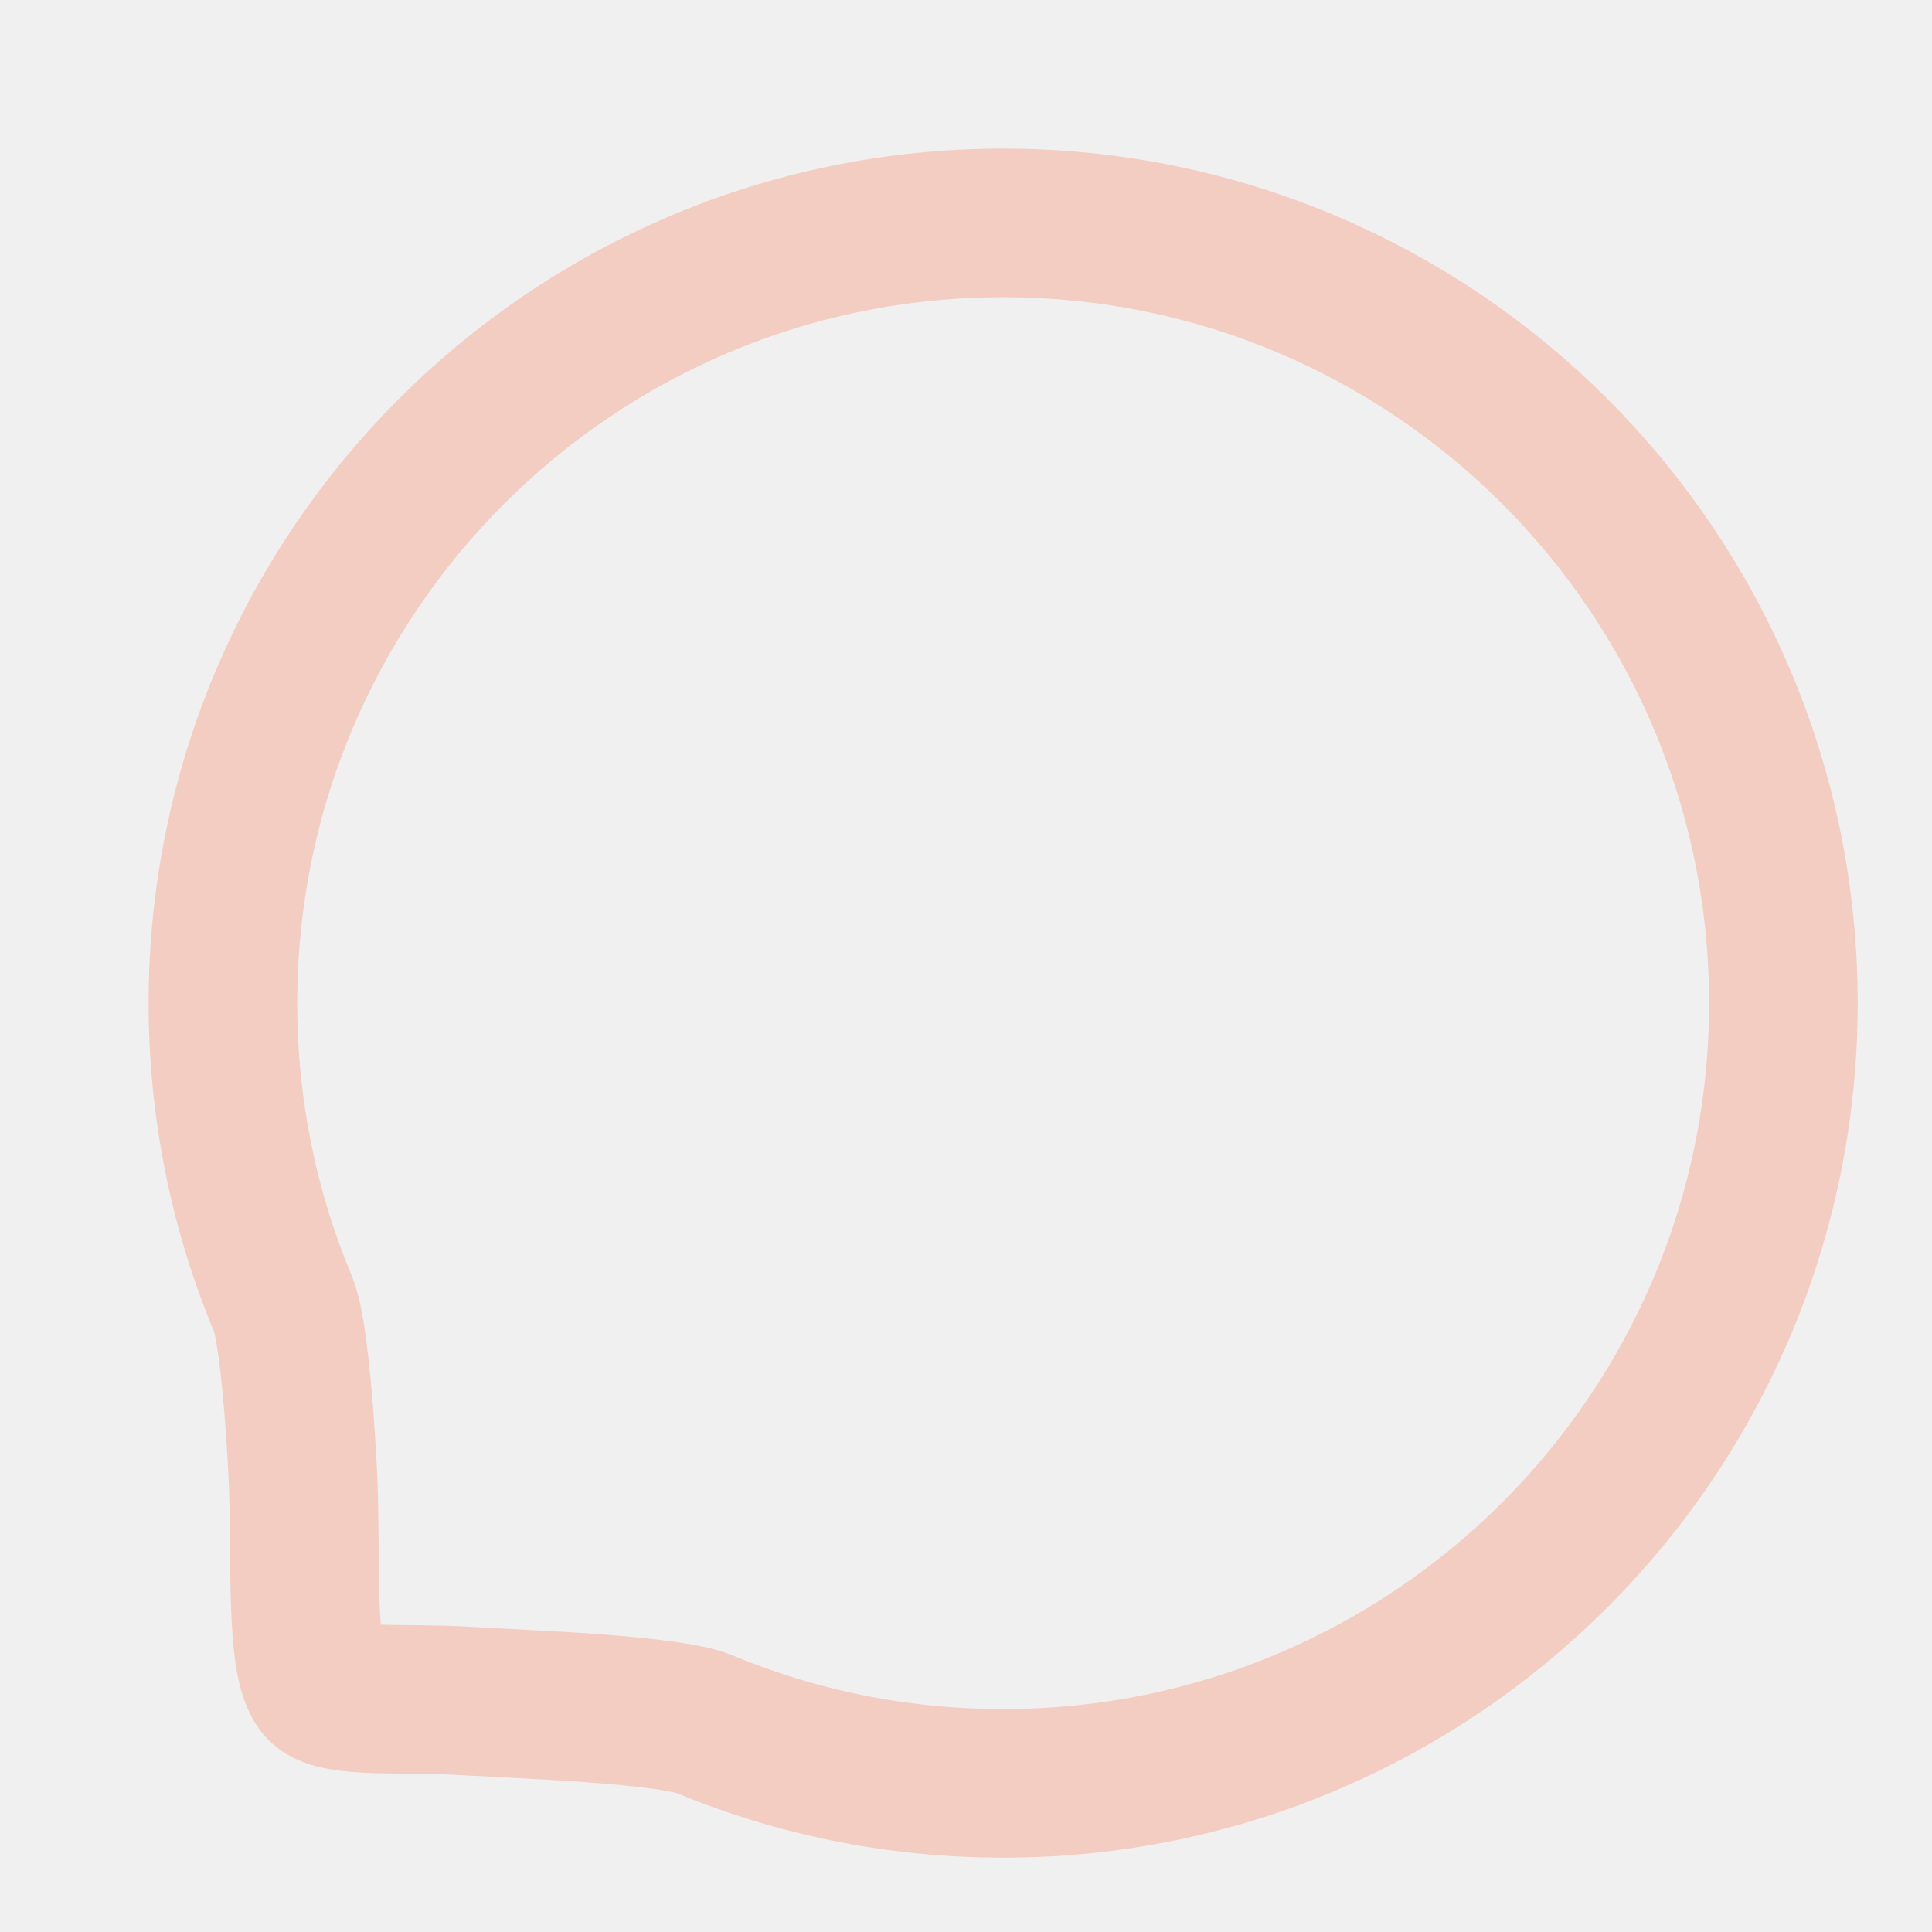
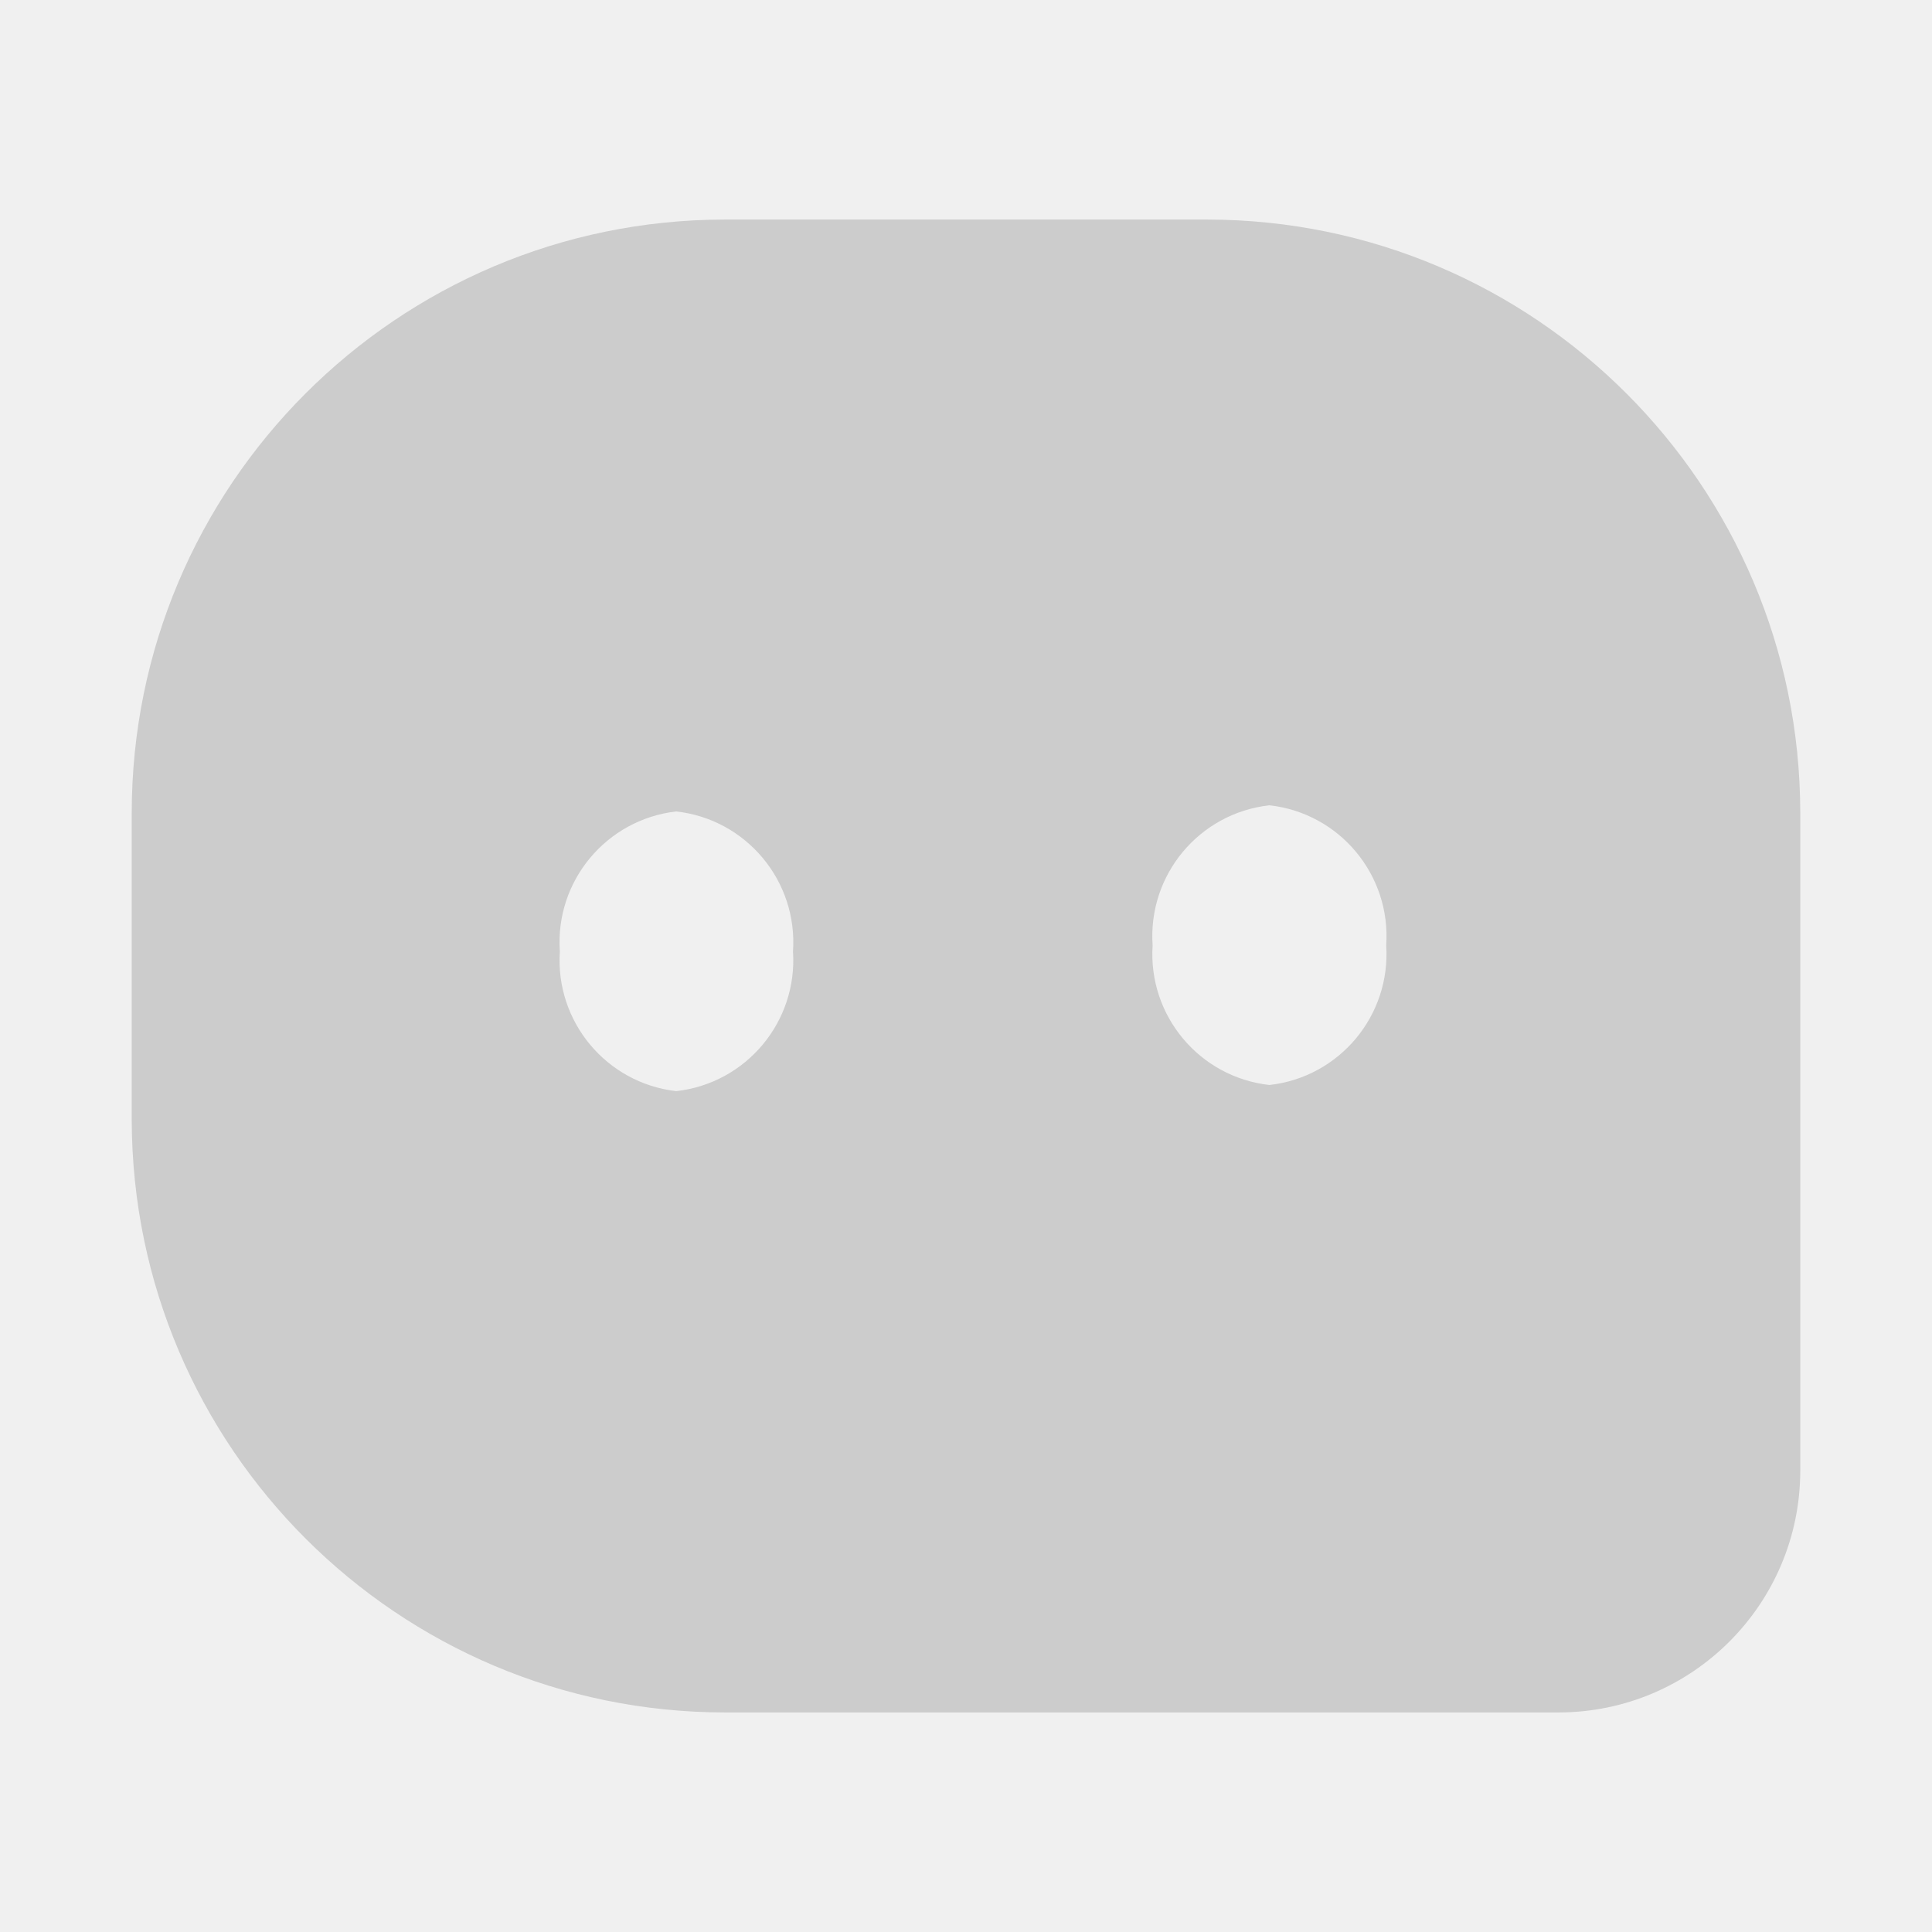
- <svg xmlns="http://www.w3.org/2000/svg" width="26px" height="26px" viewBox="0 0 26 26" version="1.1">
-   <g id="页面-1" stroke="none" stroke-width="1" fill="none" fill-rule="evenodd">
-     <g id="PC切图" transform="translate(-33, -149)">
-       <g id="Group-15-Copy" transform="translate(33, 149)">
-         <path d="M13.5,3 C16.399,3 19.024,4.175 20.925,6.075 C22.825,7.976 24,10.601 24,13.5 C24,16.399 22.825,19.024 20.925,20.925 C19.024,22.825 16.399,24 13.5,24 C12.073,24 10.712,23.716 9.472,23.2 C9.193,23.084 8.277,22.995 7.205,22.941 L7.205,22.941 L6.271,22.891 C5.458,22.842 4.538,22.924 4.326,22.714 C4.021,22.411 4.132,20.89 4.072,19.776 C4.015,18.716 3.923,17.822 3.81,17.552 C3.288,16.305 3,14.936 3,13.5 C3,10.601 4.175,7.976 6.075,6.075 C7.976,4.175 10.601,3 13.5,3 Z" id="Oval-14" stroke="#F3CDC2" stroke-width="2" />
-         <rect id="矩形备份-7" fill="#FFFFFF" opacity="0" x="0" y="0" width="26" height="26" />
-       </g>
-     </g>
-   </g>
+ <svg xmlns="http://www.w3.org/2000/svg" t="1743044743598" class="icon" viewBox="0 0 1024 1024" version="1.1" p-id="5314" width="200" height="200">
+   <path d="M640 116.364h-256A314.647 314.647 0 0 0 69.818 431.011v162.909A314.647 314.647 0 0 0 384.233 907.636h442.182A128.233 128.233 0 0 0 954.182 779.636v-349.091A314.647 314.647 0 0 0 640 116.364zM358.4 578.327a69.818 69.818 0 0 1-61.673-74.007 69.818 69.818 0 0 1 61.673-74.24 69.818 69.818 0 0 1 61.905 74.24 69.818 69.818 0 0 1-61.905 74.007z m314.415-3.258a69.818 69.818 0 0 1-61.905-74.007 69.818 69.818 0 0 1 61.905-74.24 69.818 69.818 0 0 1 61.905 74.24 69.818 69.818 0 0 1-61.905 74.007z" fill="#CCCCCC" p-id="5315" />
</svg>
